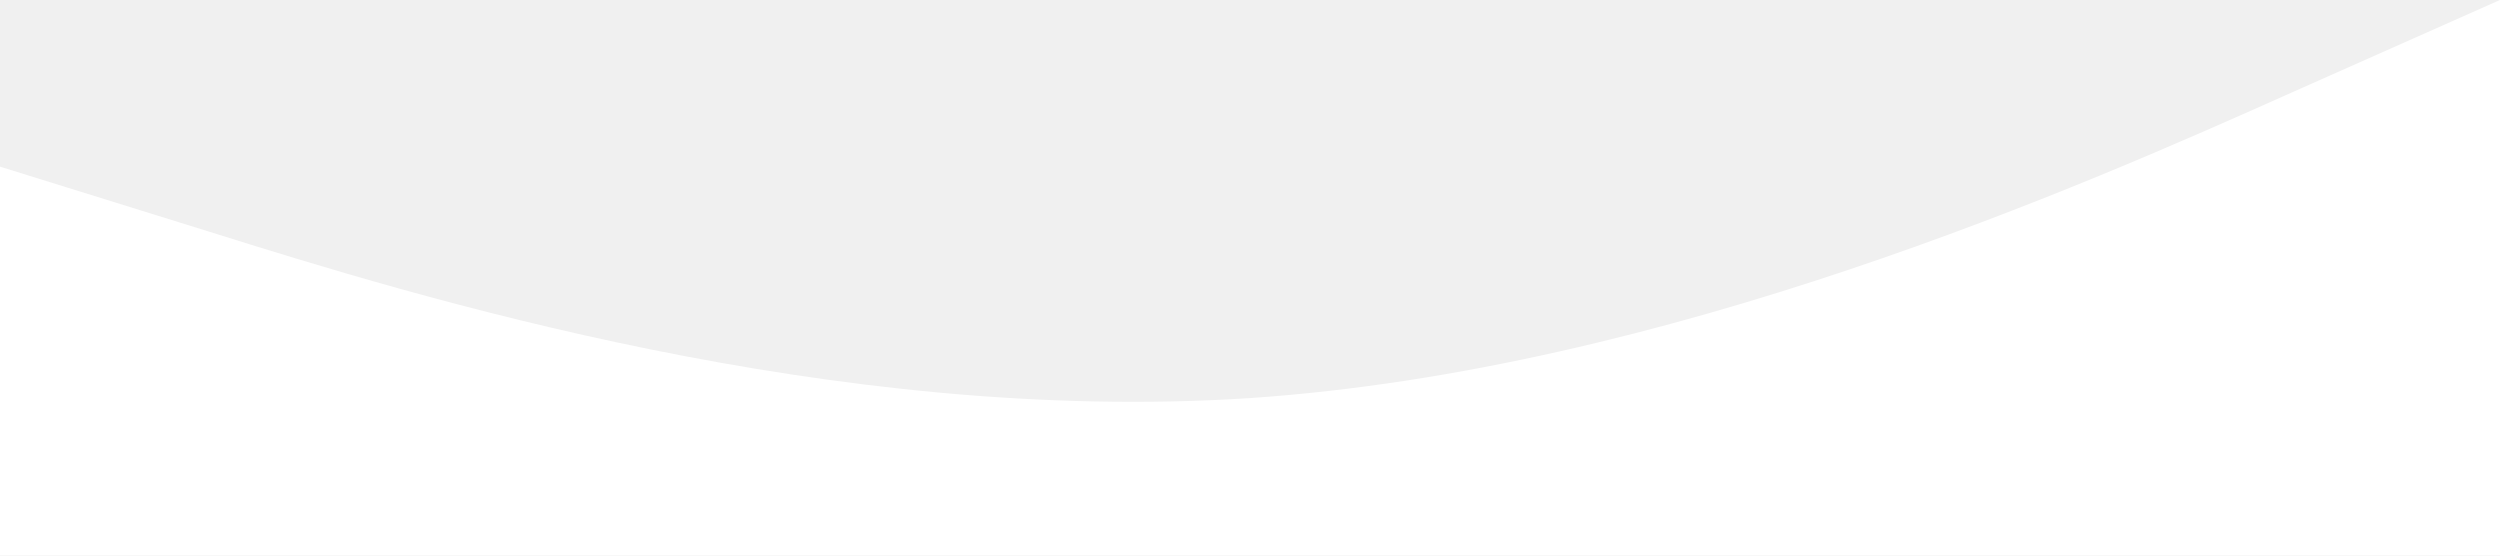
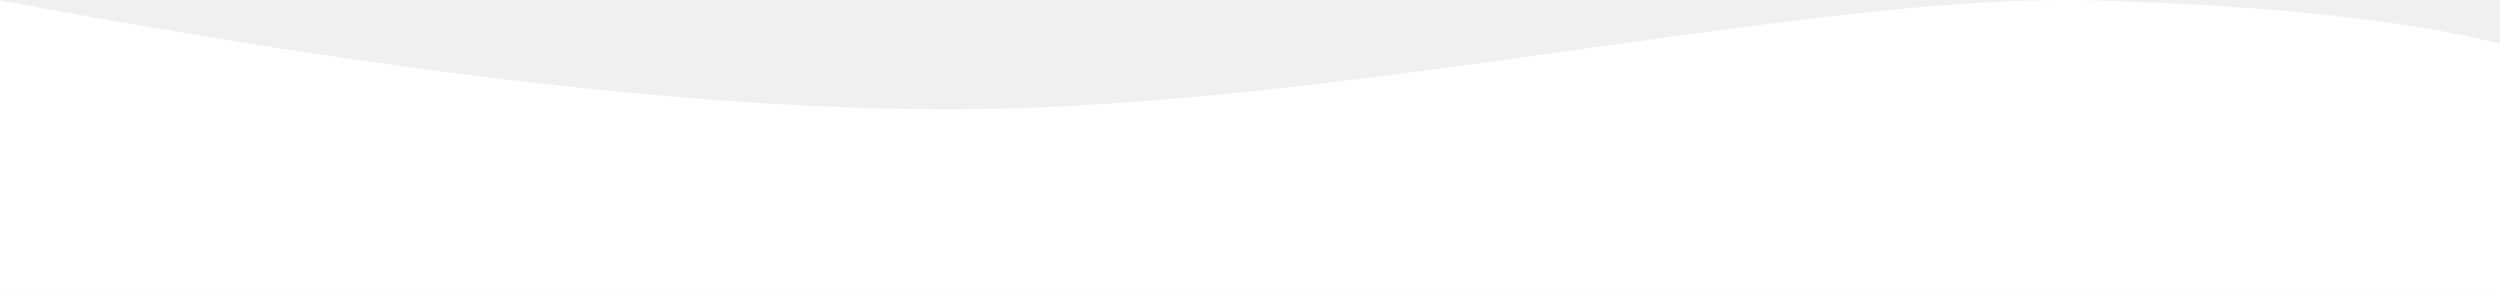
- <svg xmlns="http://www.w3.org/2000/svg" viewBox="0 0 1440 320">
-   <path fill="#fff" fill-opacity="1" d="M0,96L120,133.3C240,171,480,245,720,229.3C960,213,1200,107,1320,53.3L1440,0L1440,320L1320,320C1200,320,960,320,720,320C480,320,240,320,120,320L0,320Z" />
+ <svg xmlns="http://www.w3.org/2000/svg" width="1440" height="168" viewBox="0 0 1440 168">
+   <path fill="#FFF" fill-rule="evenodd" d="M1440 167.942H0V.222c242.674 45.41 436.067 66.161 580.18 62.257C796.348 56.622 1052.729-4.128 1205.299.223c101.714 2.9 179.947 11.223 234.701 24.969v142.75z" />
</svg>
